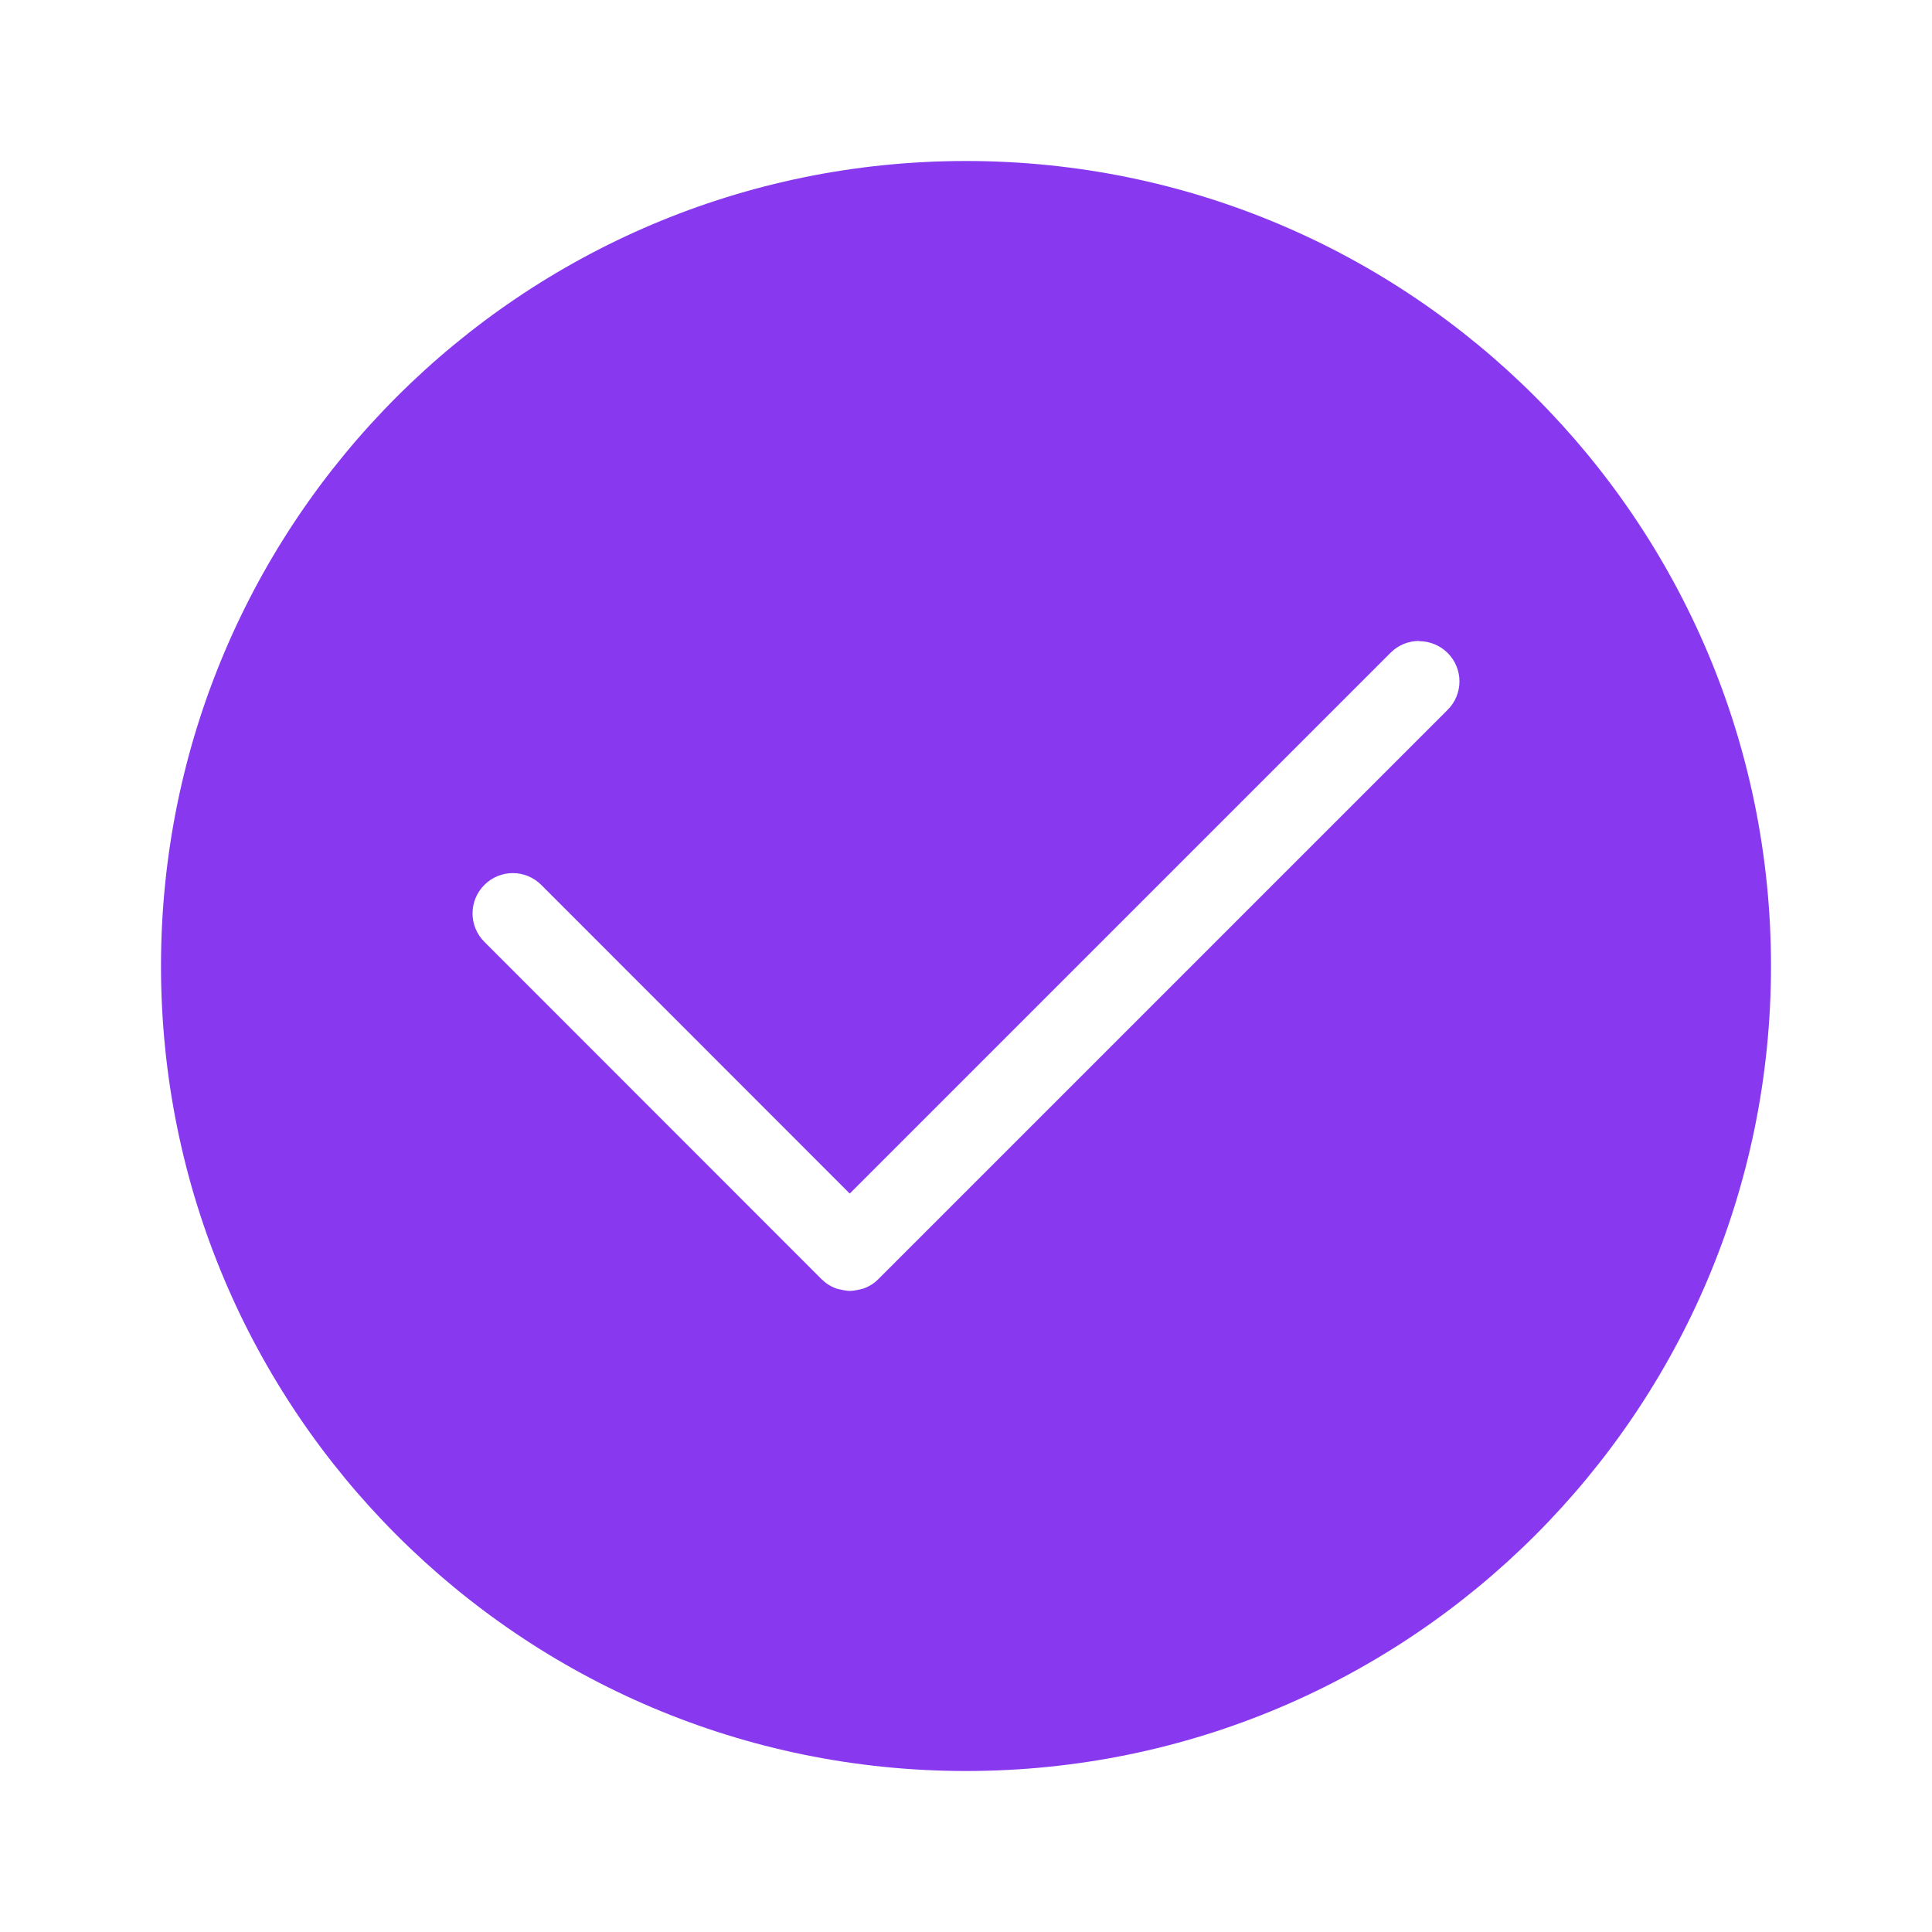
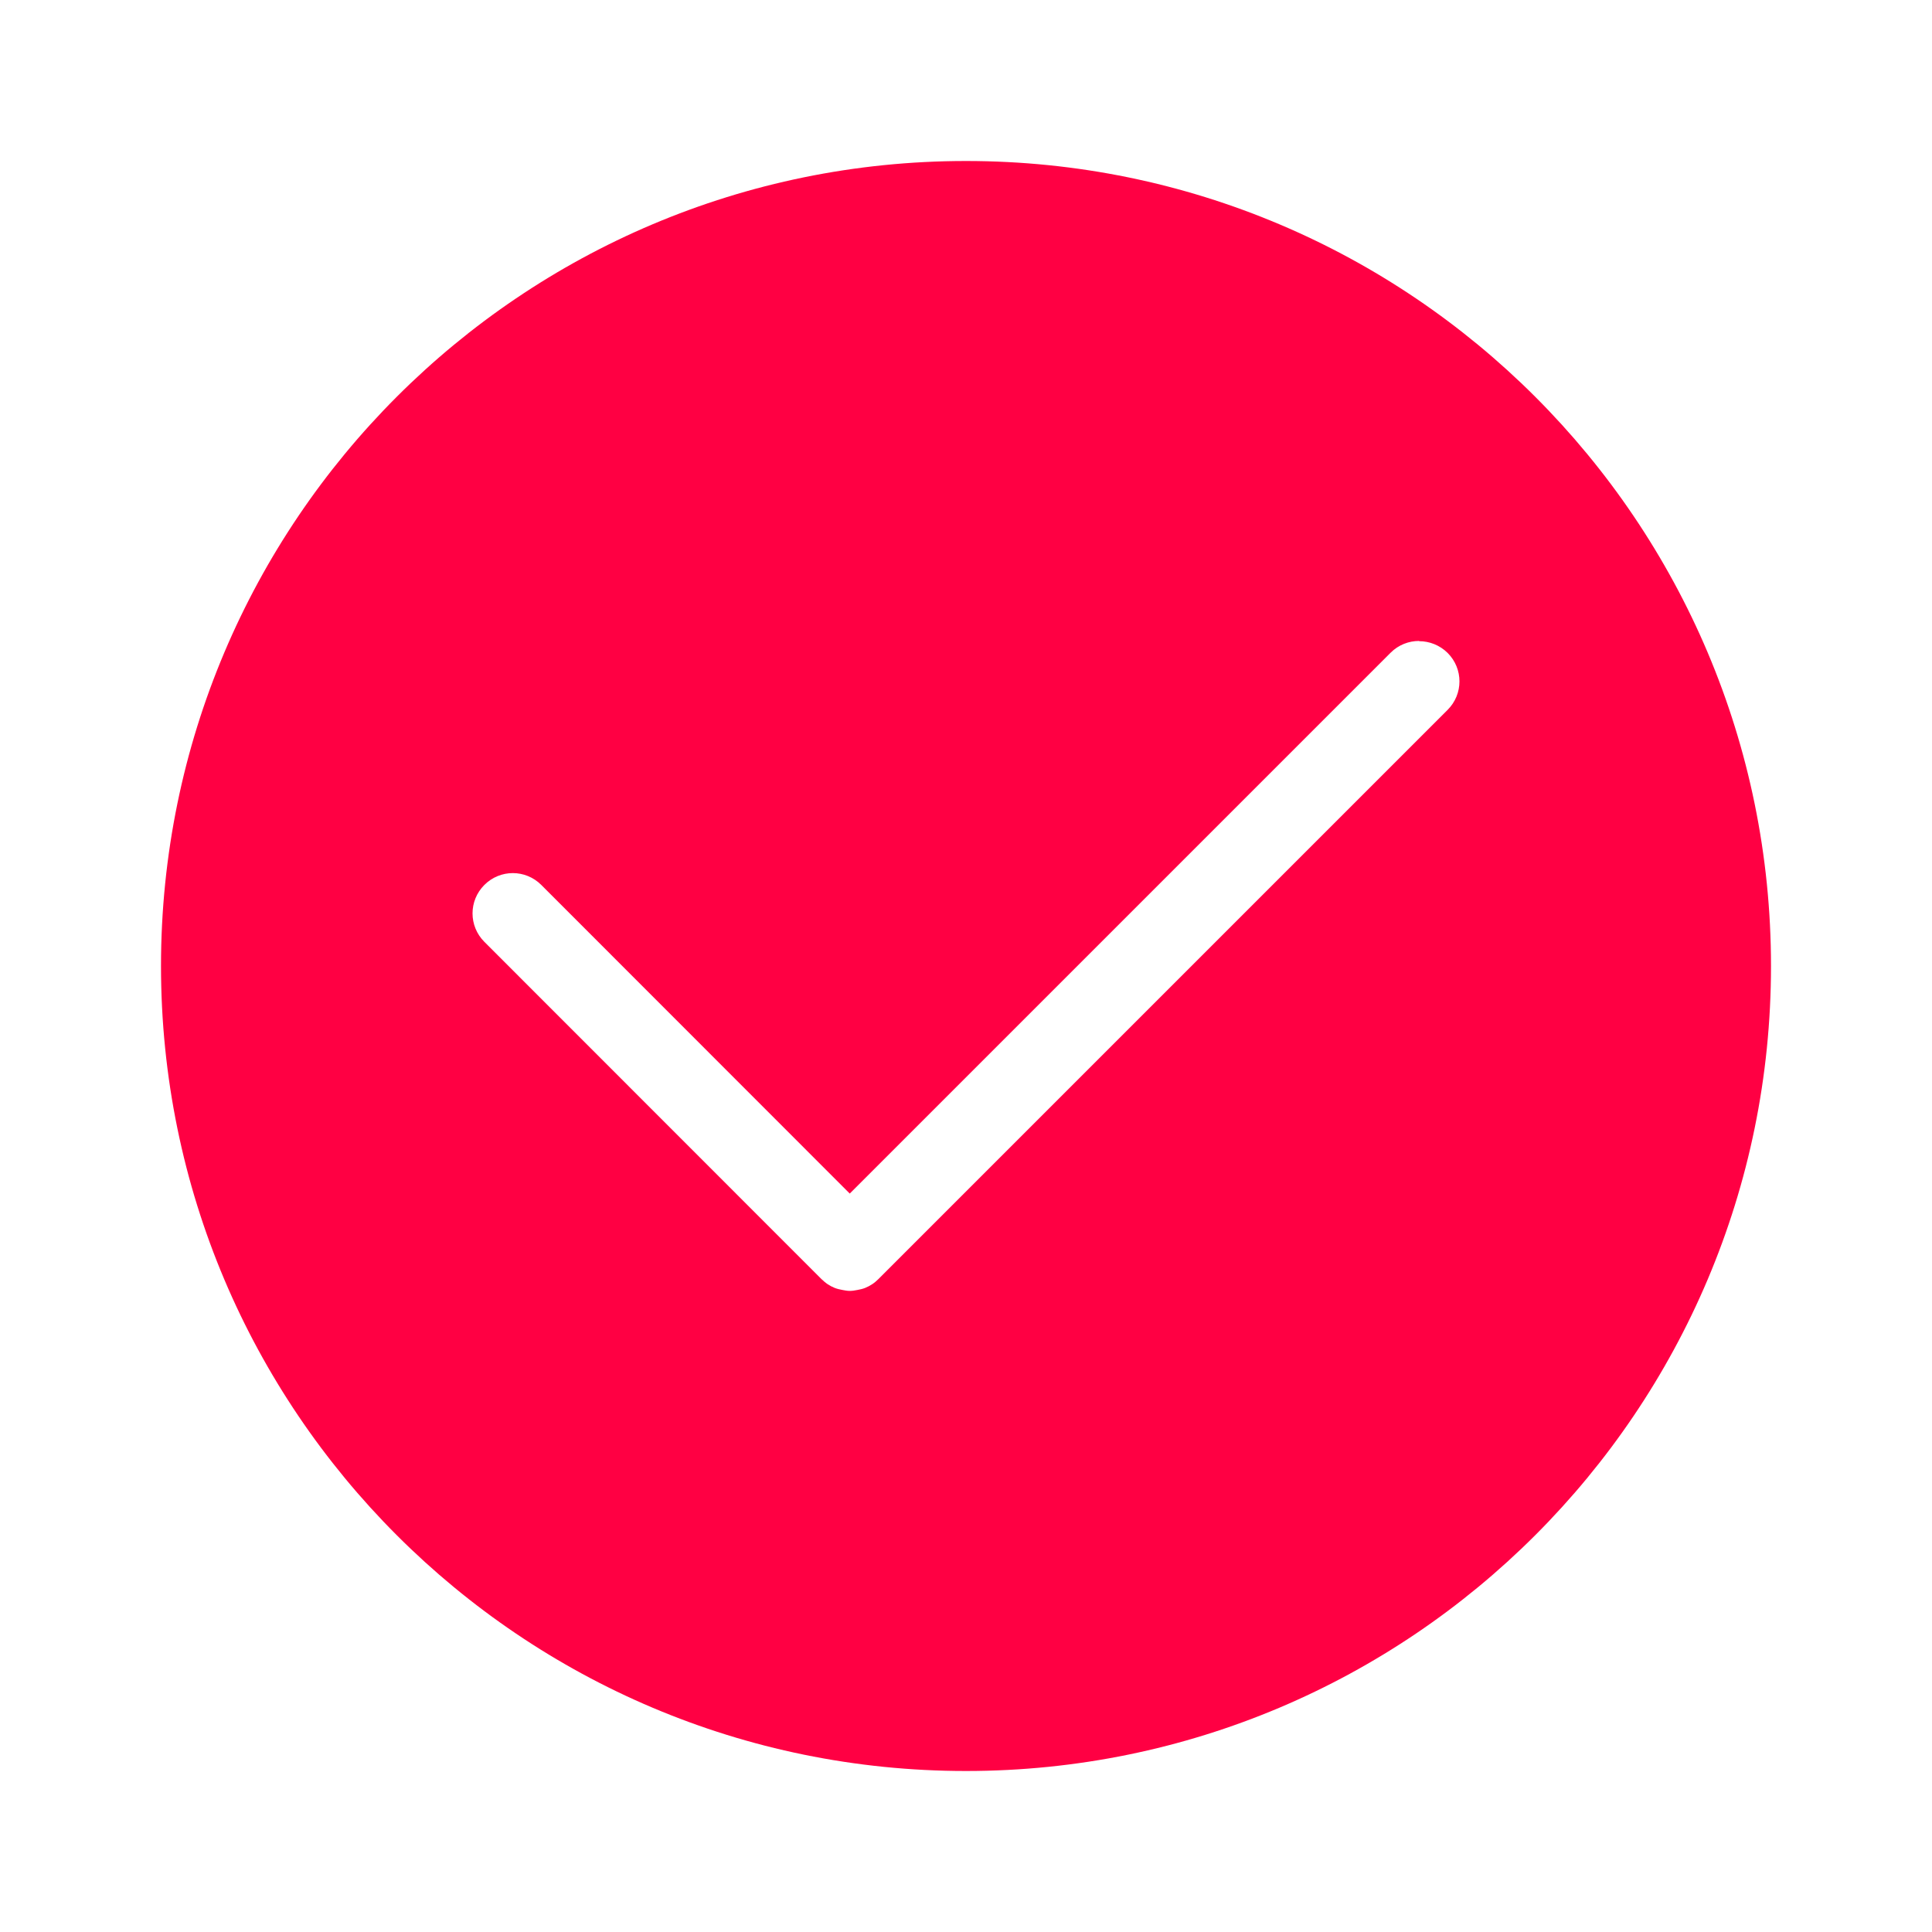
- <svg xmlns="http://www.w3.org/2000/svg" width="24" height="24" version="1.1" viewBox="0 0 24 24">
-   <path d="m12 2a10 10 0 0 0-10 10 10 10 0 0 0 10 10 10 10 0 0 0 10-10 10 10 0 0 0-10-10zm5.629 5.963v0.002c0.128-4e-6 0.256 0.049 0.354 0.146 0.196 0.196 0.196 0.511 0 0.707l-7.072 7.072c-0.024 0.024-0.05 0.046-0.078 0.064-0.028 0.018-0.056 0.033-0.086 0.045-0.03 0.012-0.062 0.019-0.094 0.025-0.031 0.006-0.064 0.012-0.096 0.012-0.032 0-0.062-0.006-0.094-0.012-0.031-0.006-0.064-0.013-0.094-0.025-0.03-0.012-0.058-0.027-0.086-0.045-0.014-0.009-0.028-0.021-0.041-0.031-0.013-0.011-0.027-0.023-0.039-0.035l-4.186-4.188c-0.196-0.196-0.196-0.511 0-0.707 0.196-0.196 0.511-0.196 0.707 0l3.832 3.834 6.719-6.719c0.098-0.098 0.226-0.146 0.354-0.146z" fill="#8839ef" />
+ <svg xmlns="http://www.w3.org/2000/svg" width="24" height="24" version="1.1" viewBox="0 0 24 24" id="svg1">
+   <defs id="defs1" />
+   <path d="m12 2a10 10 0 0 0-10 10 10 10 0 0 0 10 10 10 10 0 0 0 10-10 10 10 0 0 0-10-10zm5.629 5.963v0.002c0.128-4e-6 0.256 0.049 0.354 0.146 0.196 0.196 0.196 0.511 0 0.707l-7.072 7.072c-0.024 0.024-0.05 0.046-0.078 0.064-0.028 0.018-0.056 0.033-0.086 0.045-0.03 0.012-0.062 0.019-0.094 0.025-0.031 0.006-0.064 0.012-0.096 0.012-0.032 0-0.062-0.006-0.094-0.012-0.031-0.006-0.064-0.013-0.094-0.025-0.03-0.012-0.058-0.027-0.086-0.045-0.014-0.009-0.028-0.021-0.041-0.031-0.013-0.011-0.027-0.023-0.039-0.035l-4.186-4.188c-0.196-0.196-0.196-0.511 0-0.707 0.196-0.196 0.511-0.196 0.707 0l3.832 3.834 6.719-6.719c0.098-0.098 0.226-0.146 0.354-0.146z" fill="#8839ef" id="path1" style="fill:#ff0043;fill-opacity:1" />
</svg>
